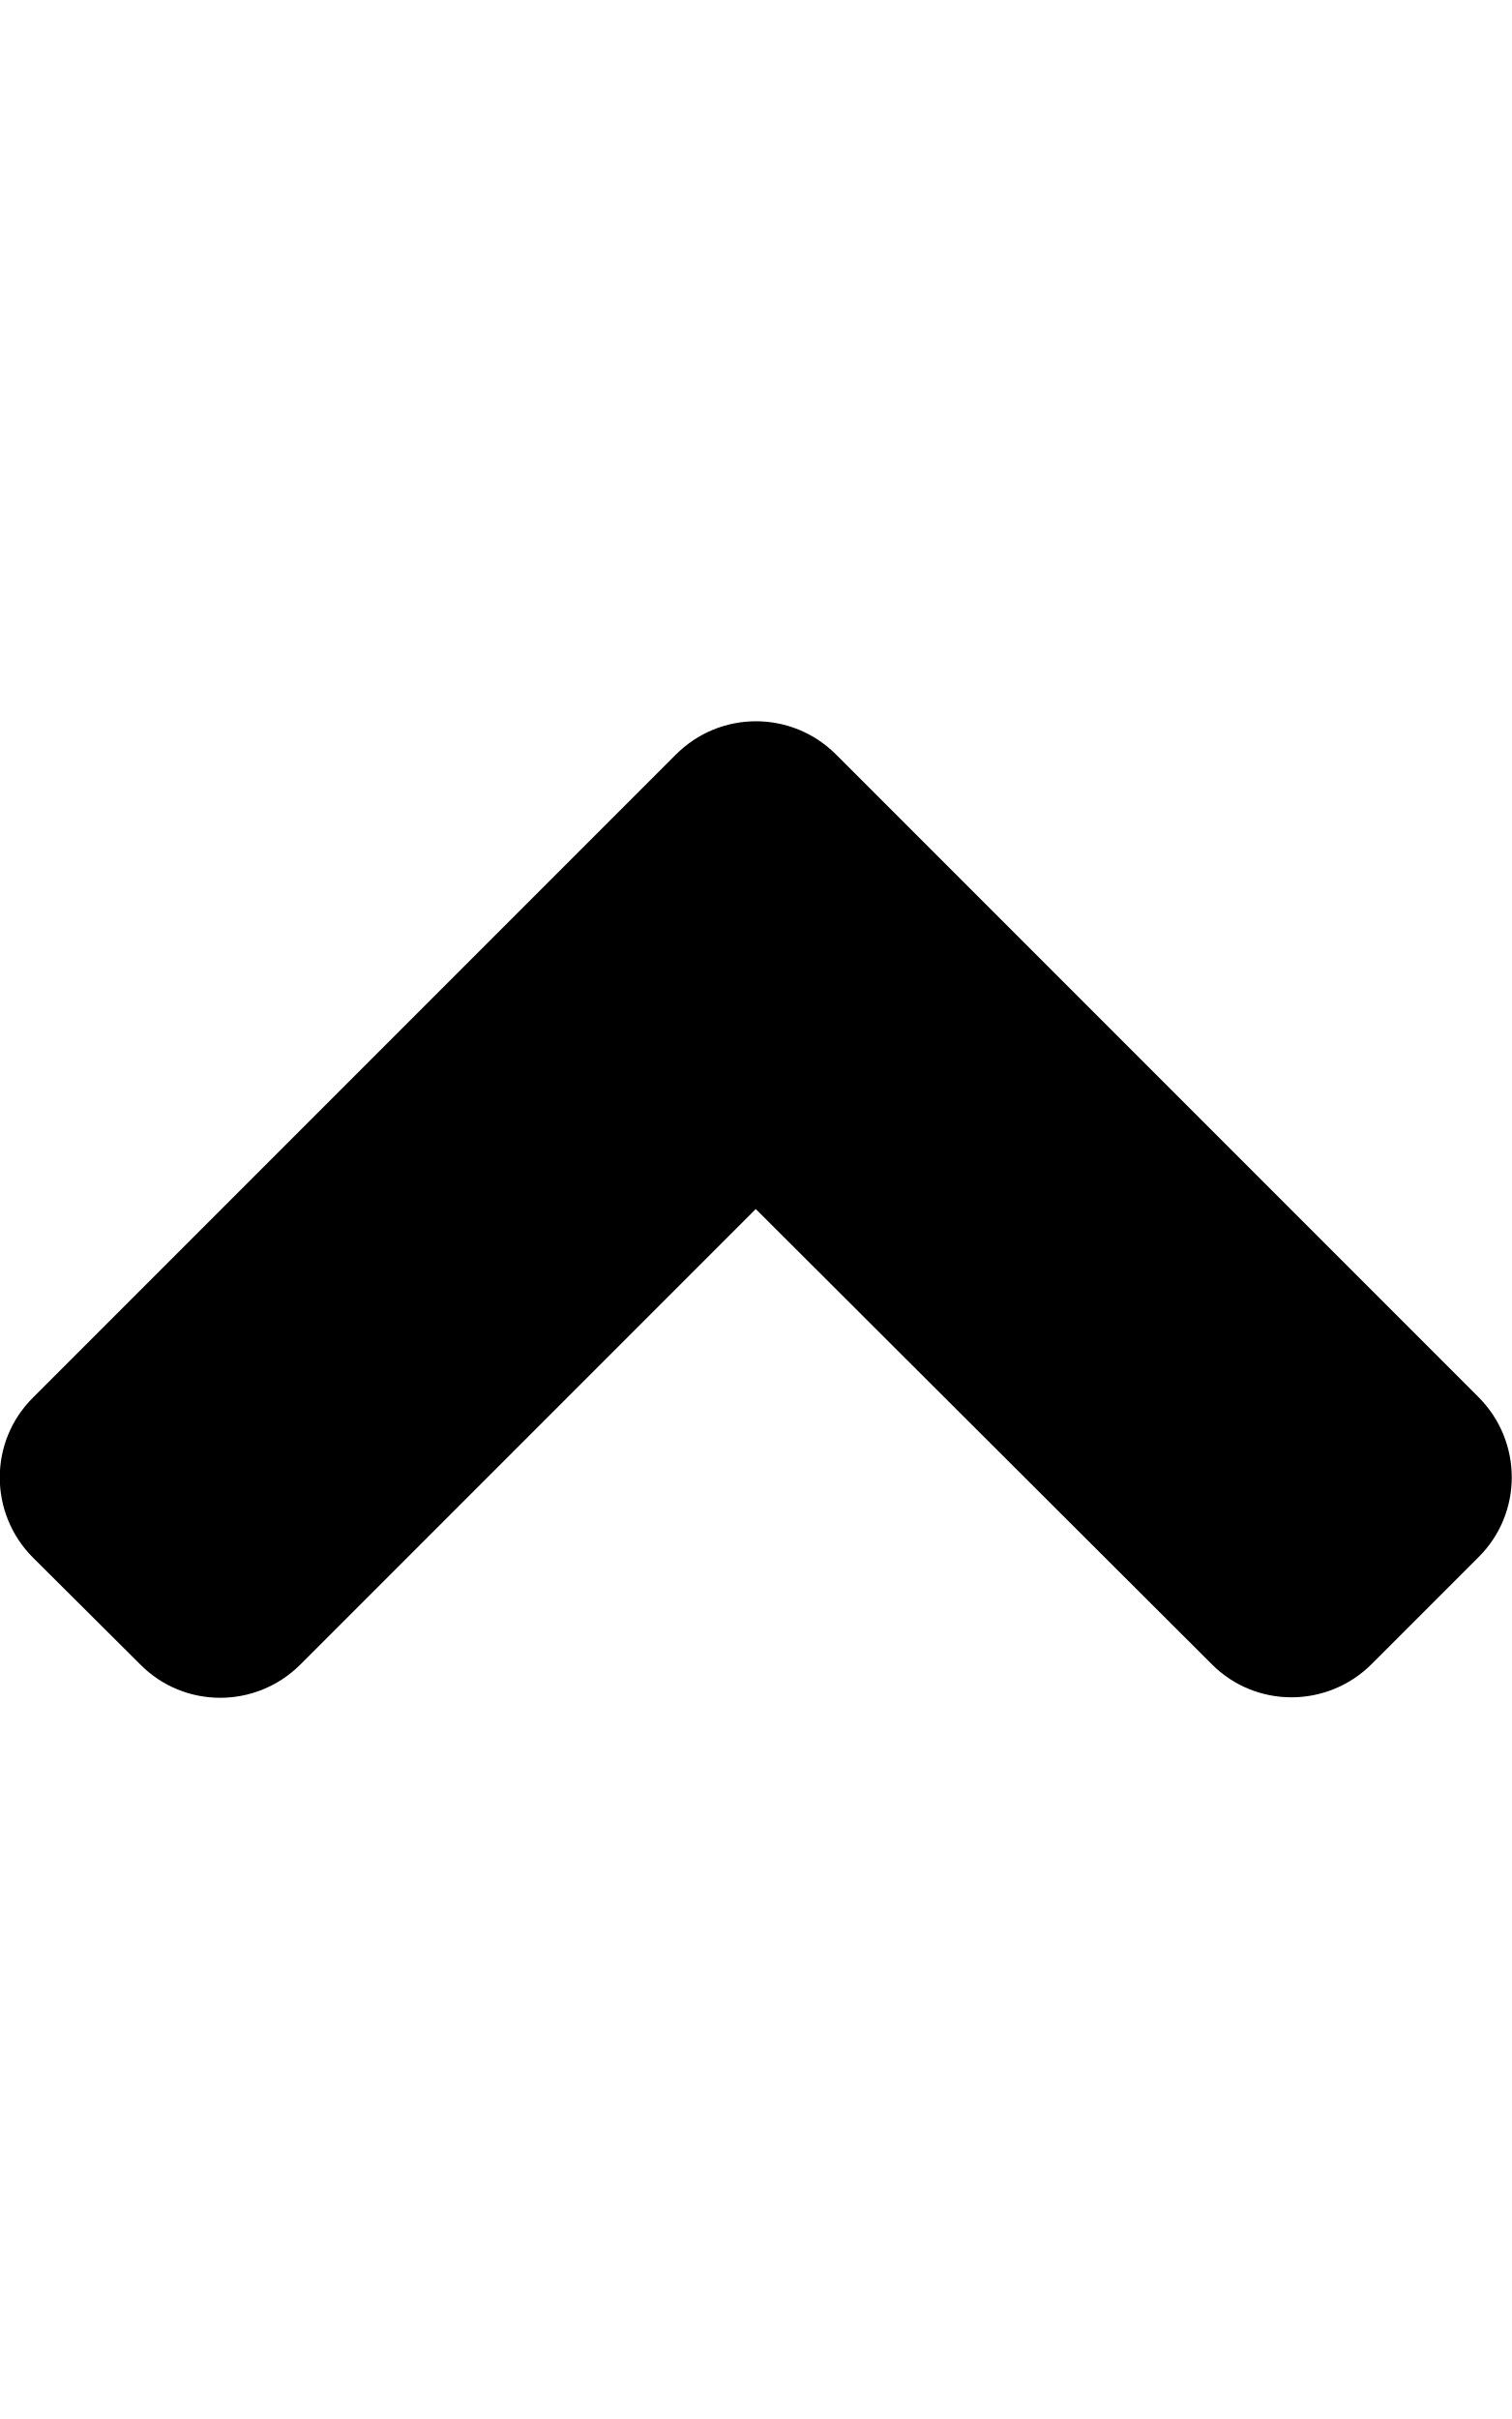
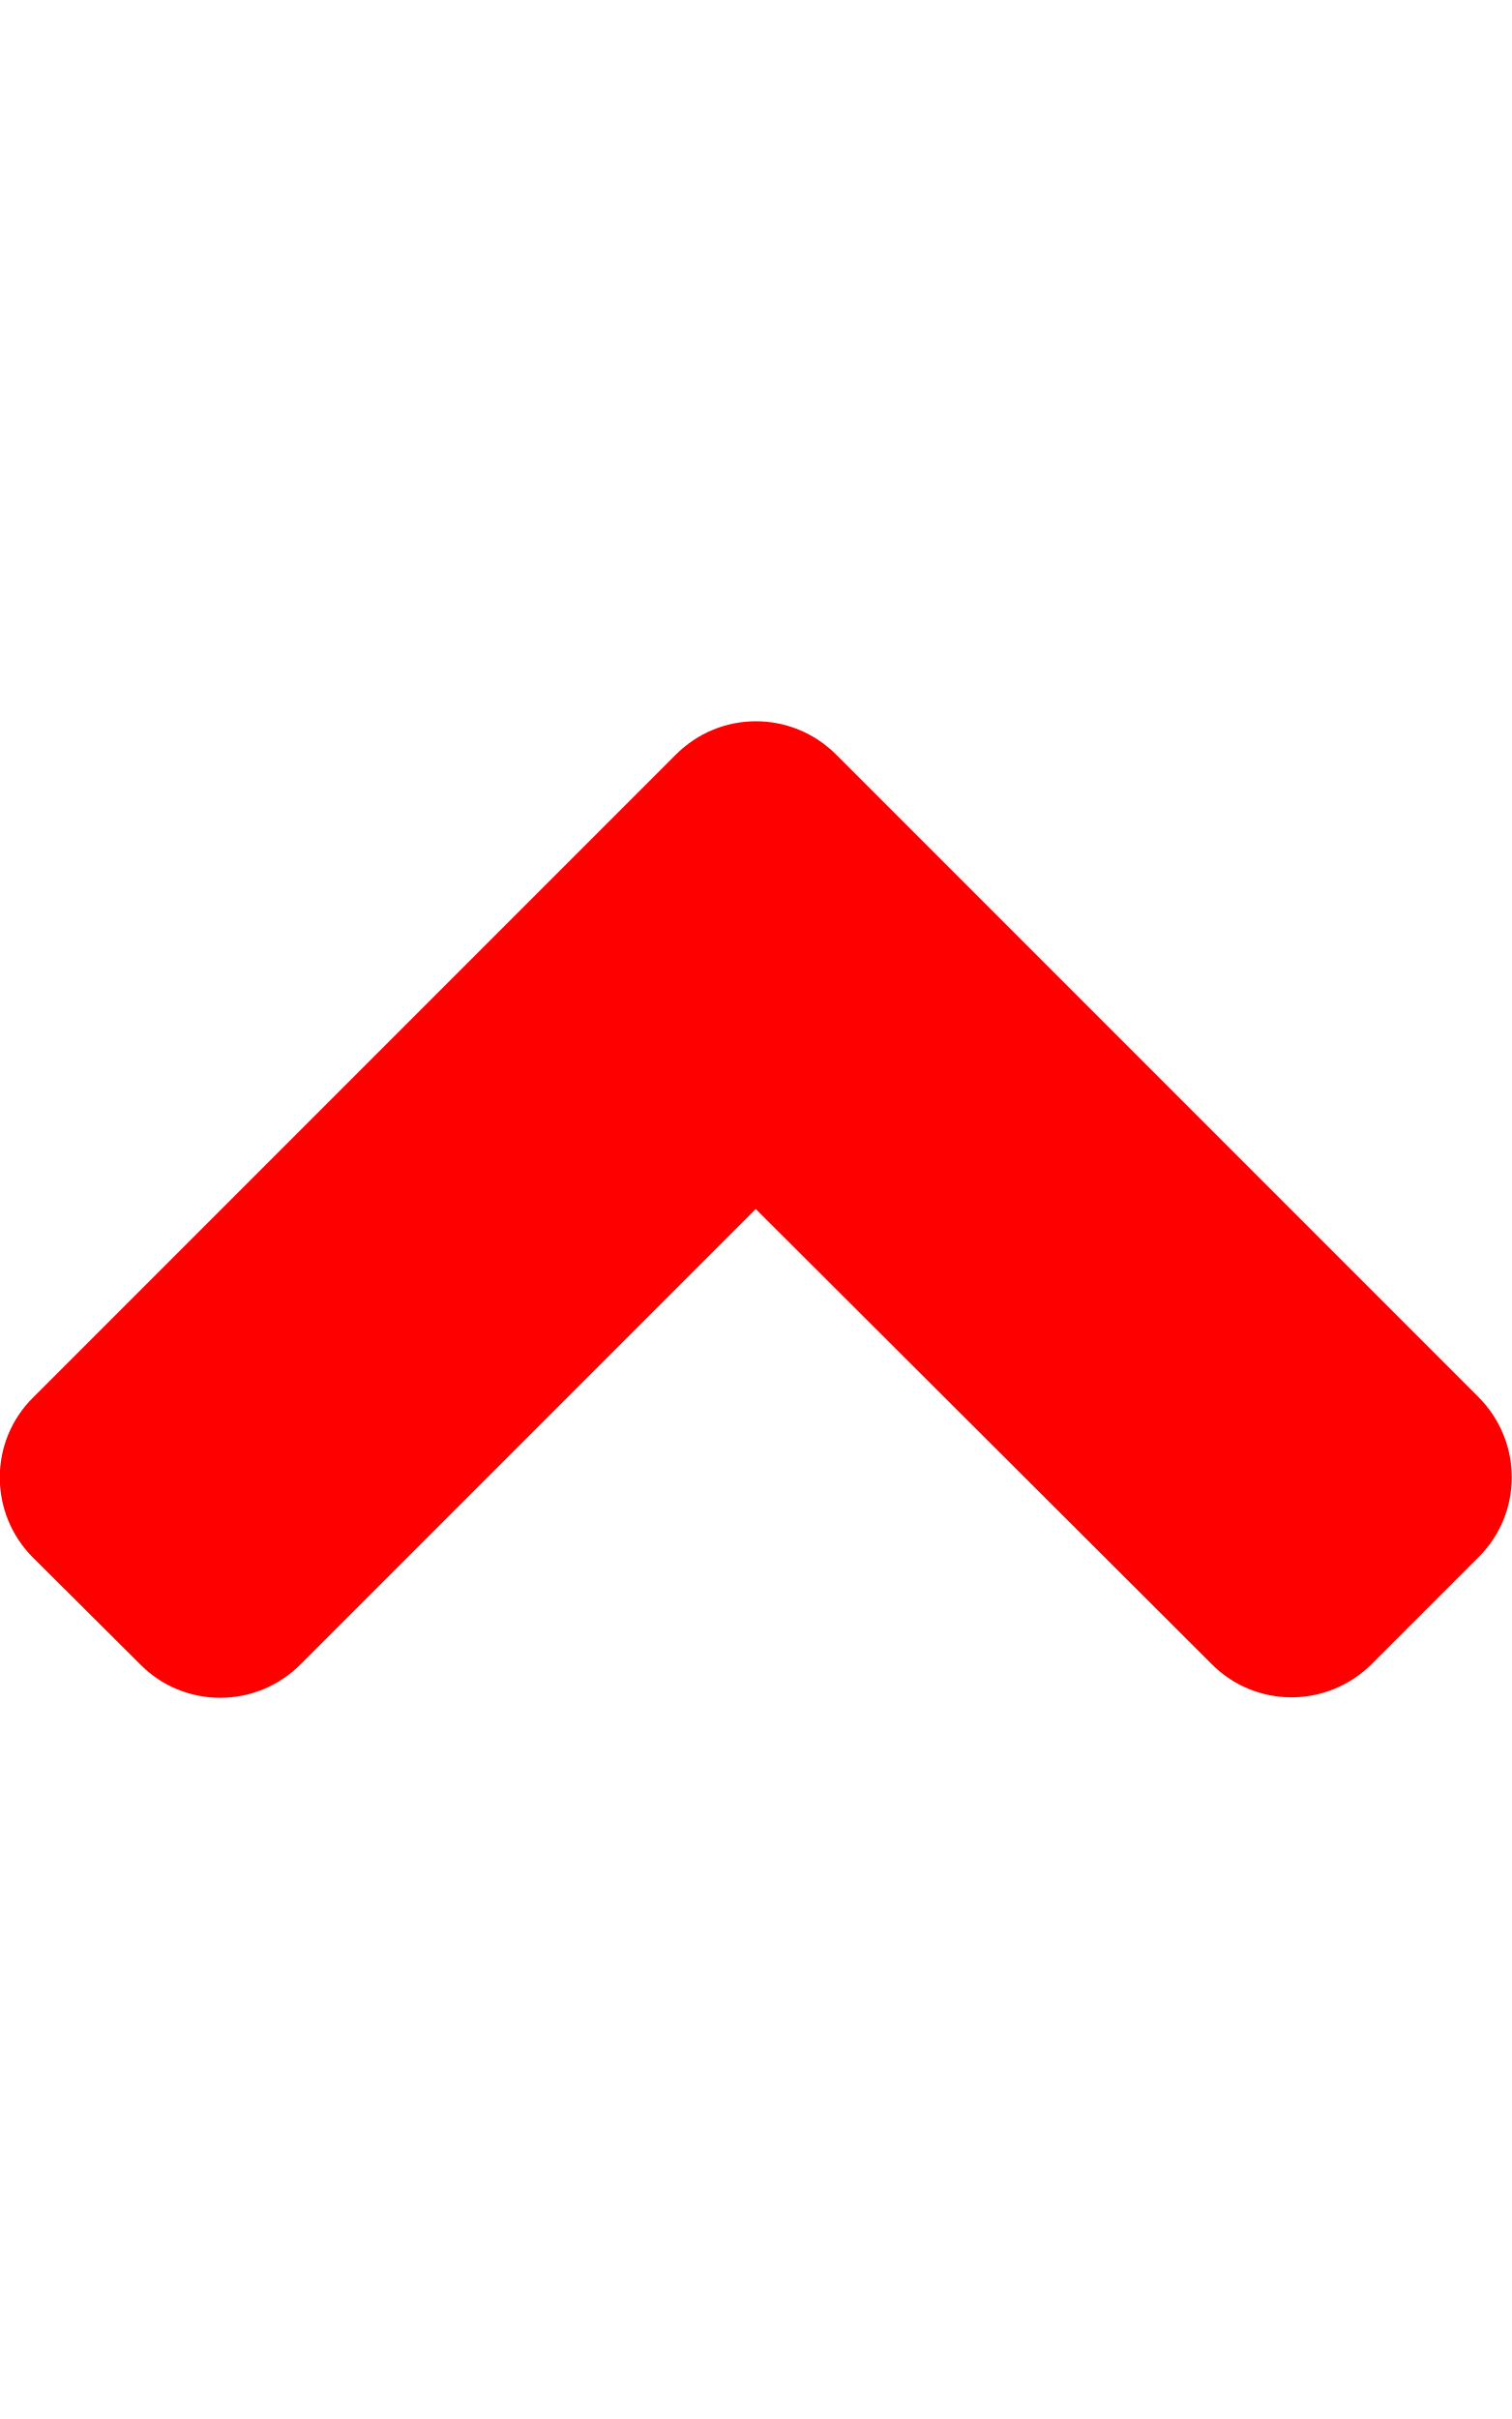
<svg xmlns="http://www.w3.org/2000/svg" aria-hidden="true" focusable="false" data-prefix="fas" data-icon="angle-up" class="svg-inline--fa fa-angle-up fa-w-10" role="img" viewBox="0 0 320 512">
-   <path fill="currentColor" d="M177 159.7l136 136c9.4 9.4 9.4 24.6 0 33.9l-22.6 22.6c-9.4 9.4-24.6 9.4-33.9 0L160 255.9l-96.4 96.4c-9.4 9.4-24.6 9.4-33.9 0L7 329.7c-9.4-9.4-9.4-24.6 0-33.9l136-136c9.4-9.5 24.6-9.5 34-.1z" />
+   <path fill="red" d="M177 159.7l136 136c9.4 9.4 9.4 24.6 0 33.9l-22.6 22.6c-9.4 9.4-24.6 9.4-33.9 0L160 255.9l-96.4 96.4c-9.4 9.4-24.6 9.4-33.9 0L7 329.7c-9.4-9.4-9.4-24.6 0-33.9l136-136c9.4-9.5 24.6-9.5 34-.1z" />
</svg>
